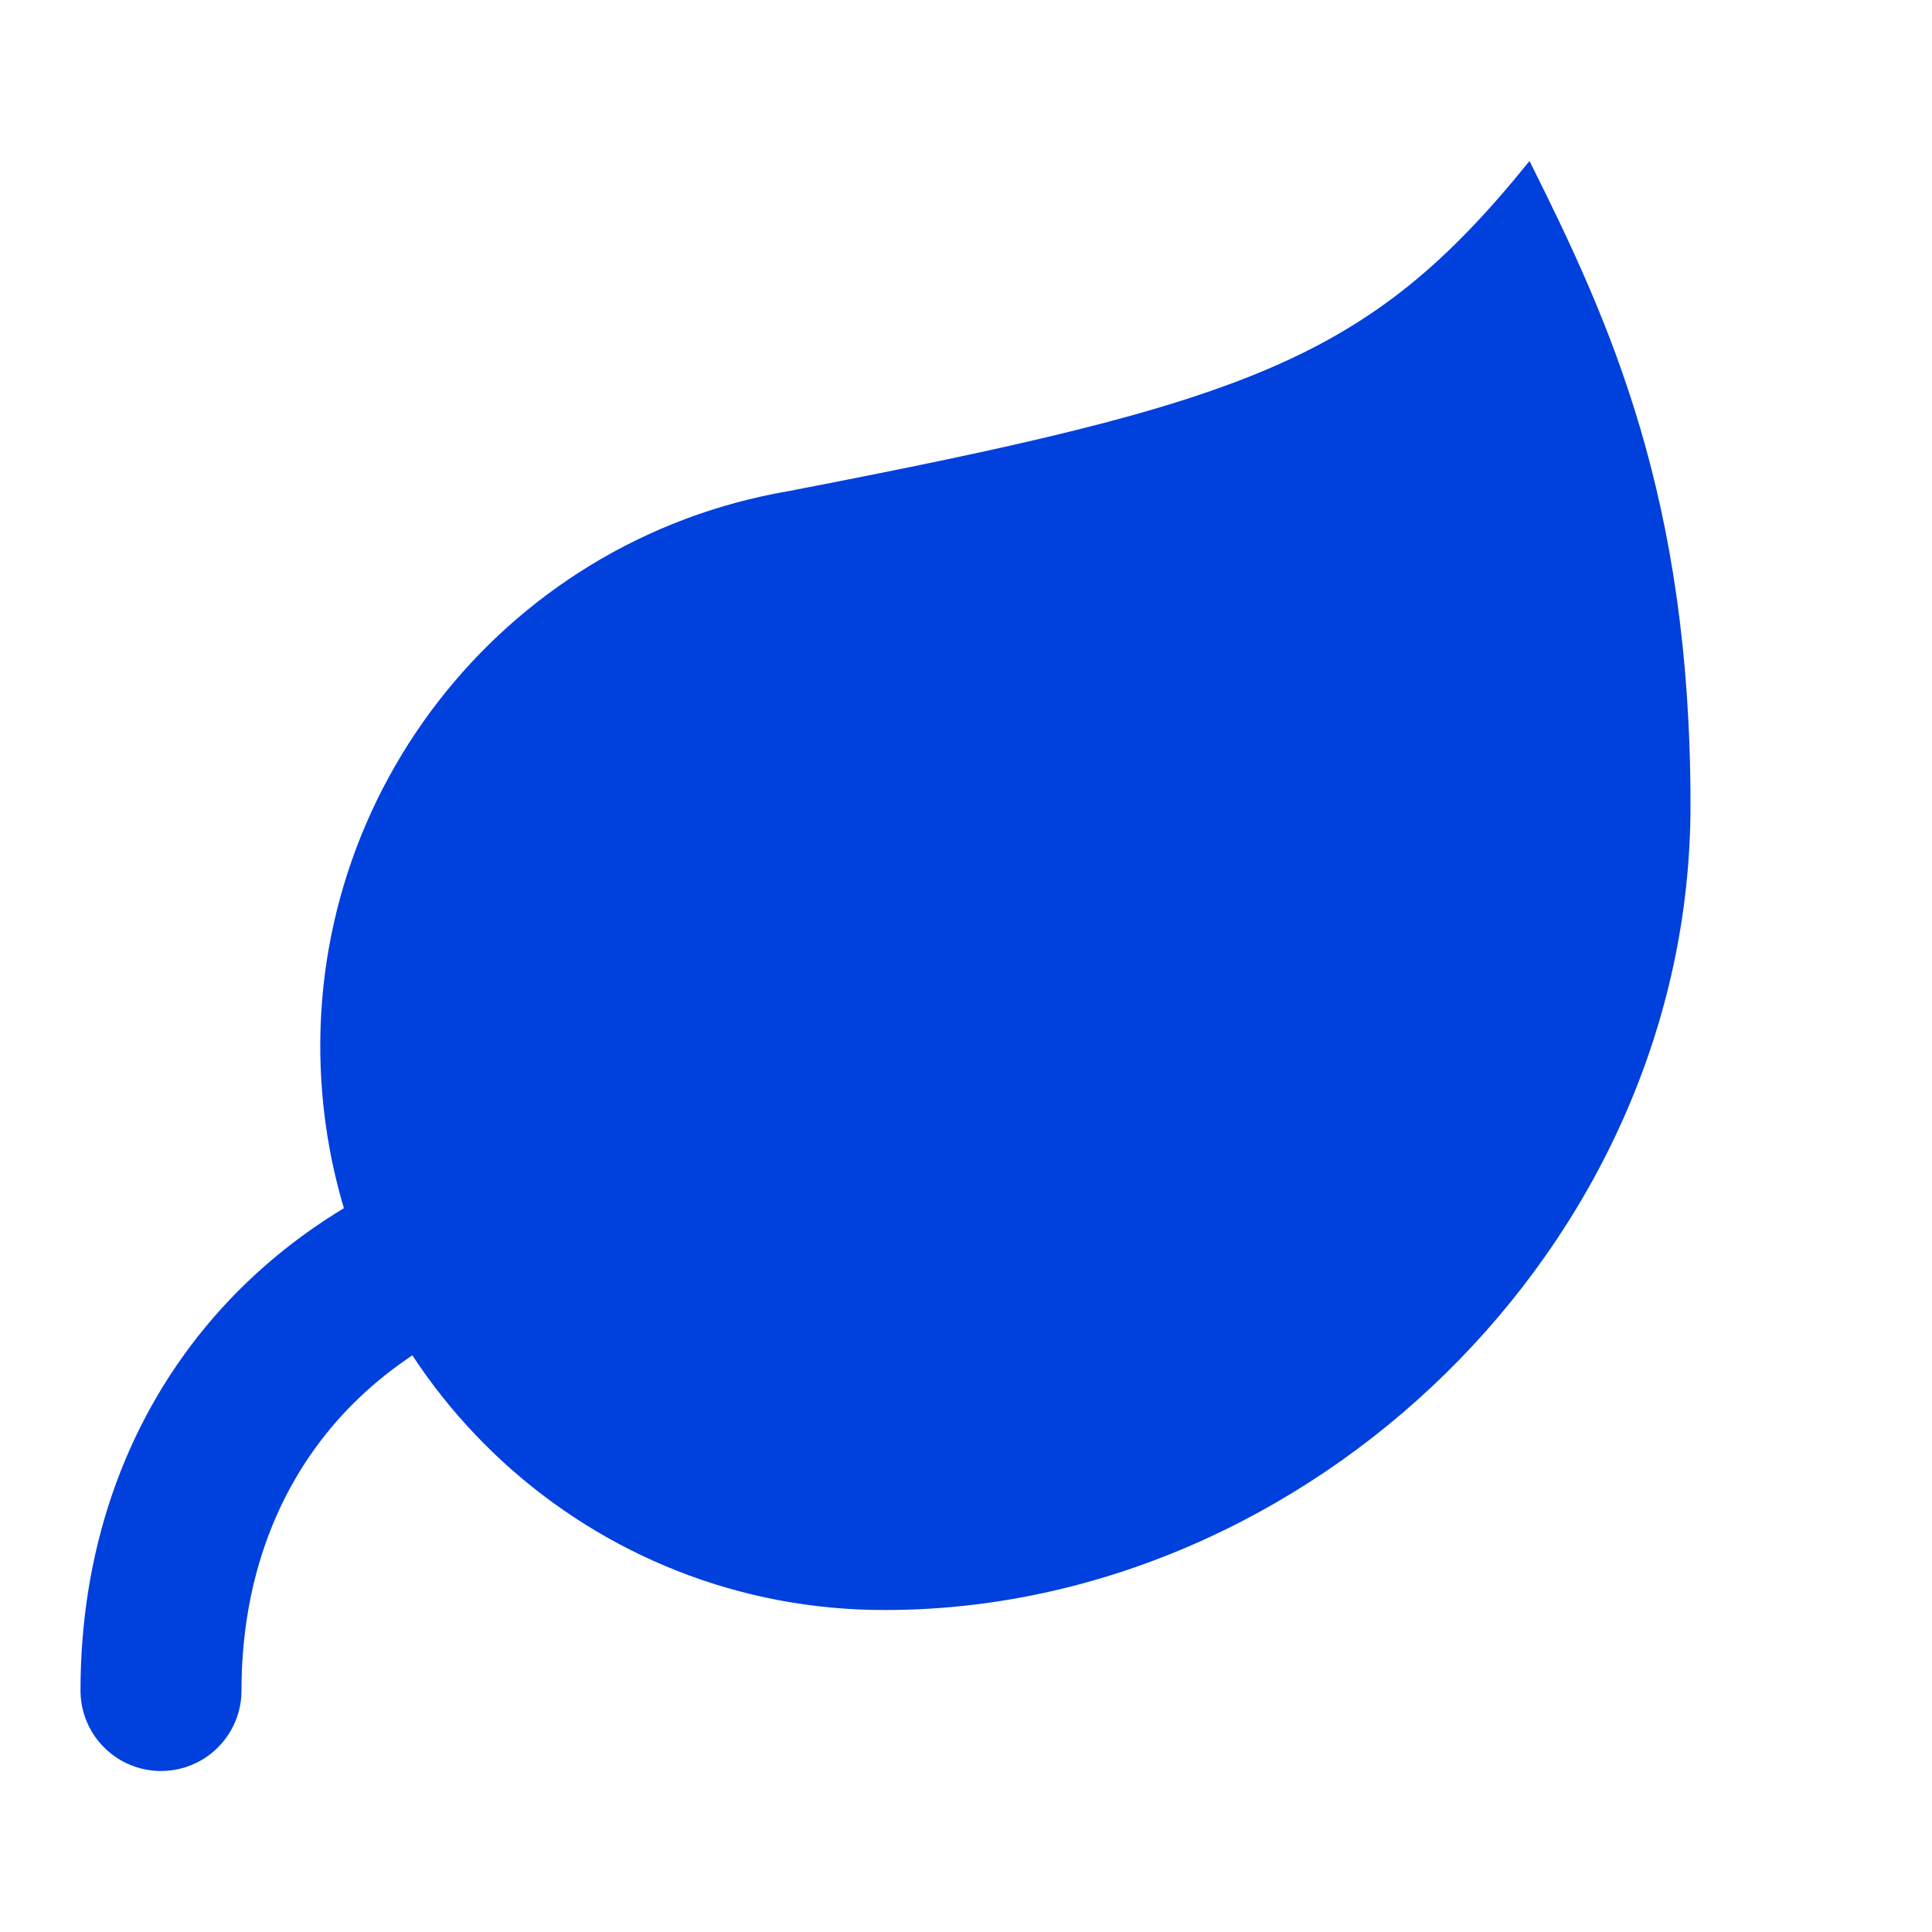
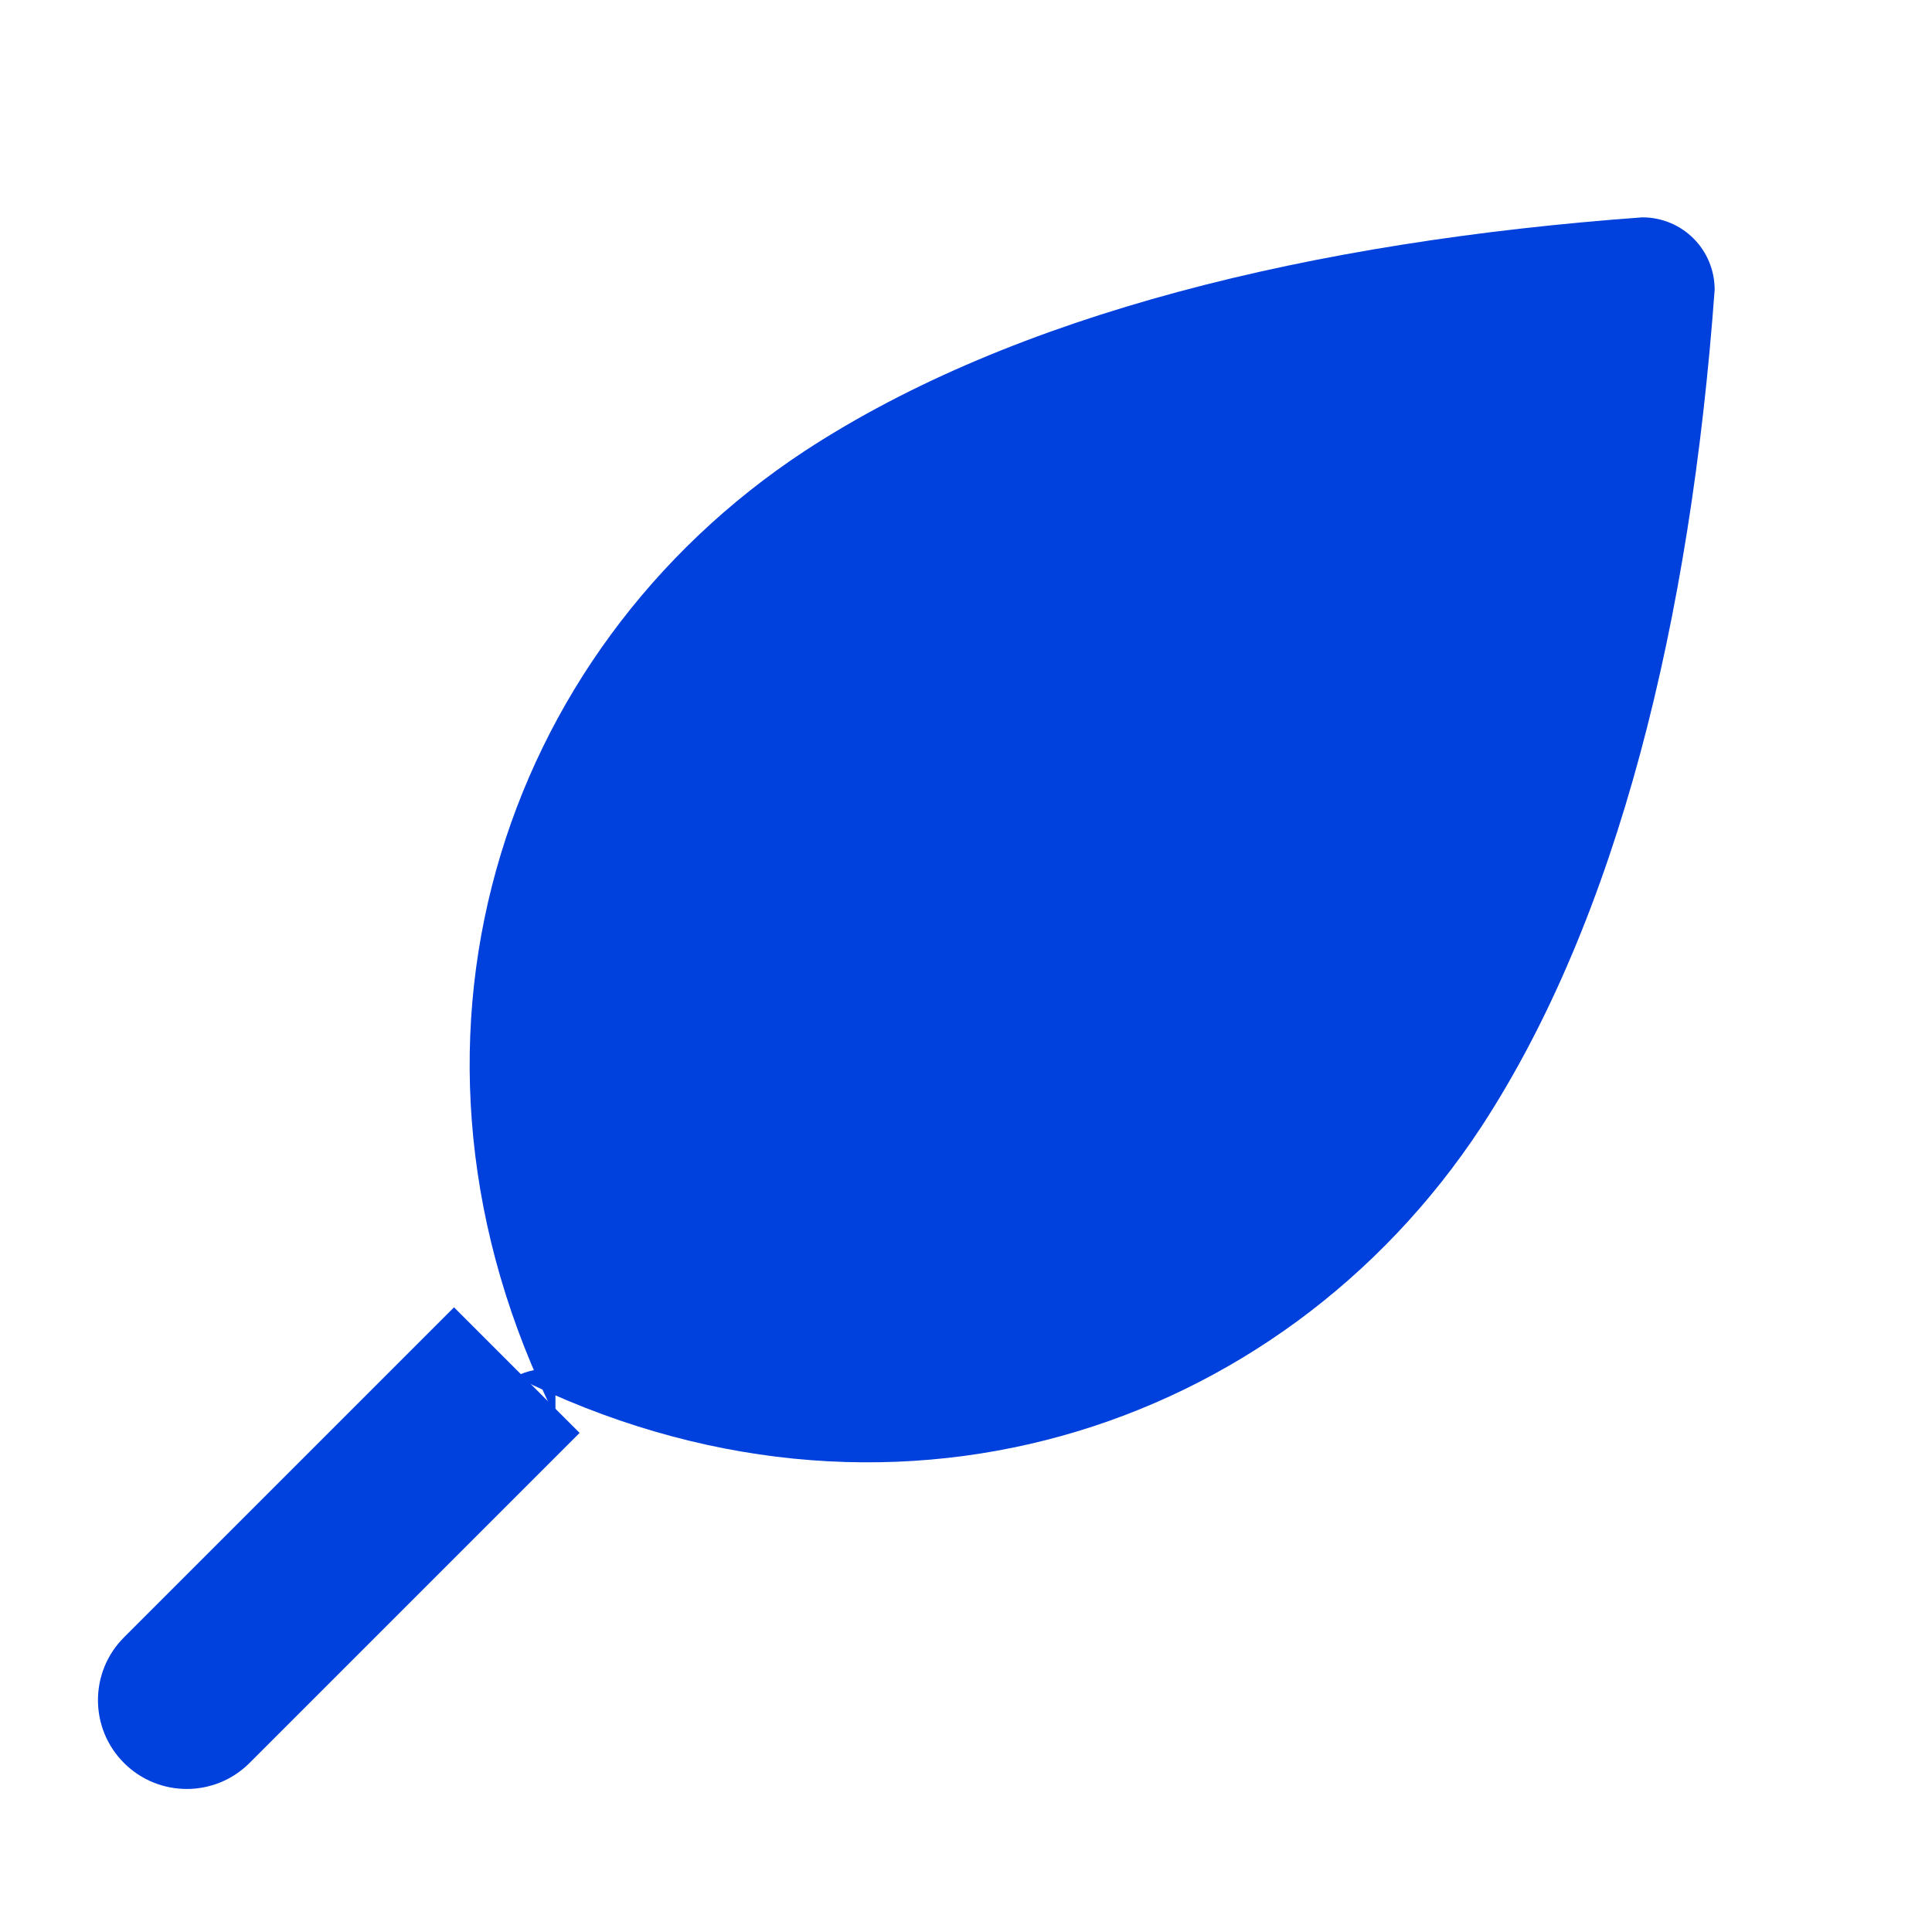
<svg xmlns="http://www.w3.org/2000/svg" width="24" height="24" viewBox="0 0 24 24" fill="none">
-   <path d="M11 20A7 7 0 0 1 9.8 6.1C15.5 5 17 4.48 19 2c1 2 2 4.18 2 8 0 5.5-4.78 10-10 10Z" fill="#0040DD" />
-   <path d="M2 21c0-3 1.85-5.36 5.08-6C9.5 14.52 12 13 13 12" stroke="#0040DD" stroke-width="2" stroke-linecap="round" />
+   <path d="M3.1 21.9a1.1 1.1 0 0 1-1.56-1.56l4.1-4.1 1.56 1.56-4.1 4.1Z" fill="#0040DD" />
+   <path d="M6.9 17.6C4.6 13 6.2 8.1 10 5.6c2.6-1.7 6.3-2.6 10.4-2.9.5 0 .9.4.9.9-.3 4.1-1.2 7.8-2.9 10.4-2.5 3.8-7.4 5.4-12 3.1a1 1 0 0 1 .5-.1Z" fill="#0040DD" />
</svg>
